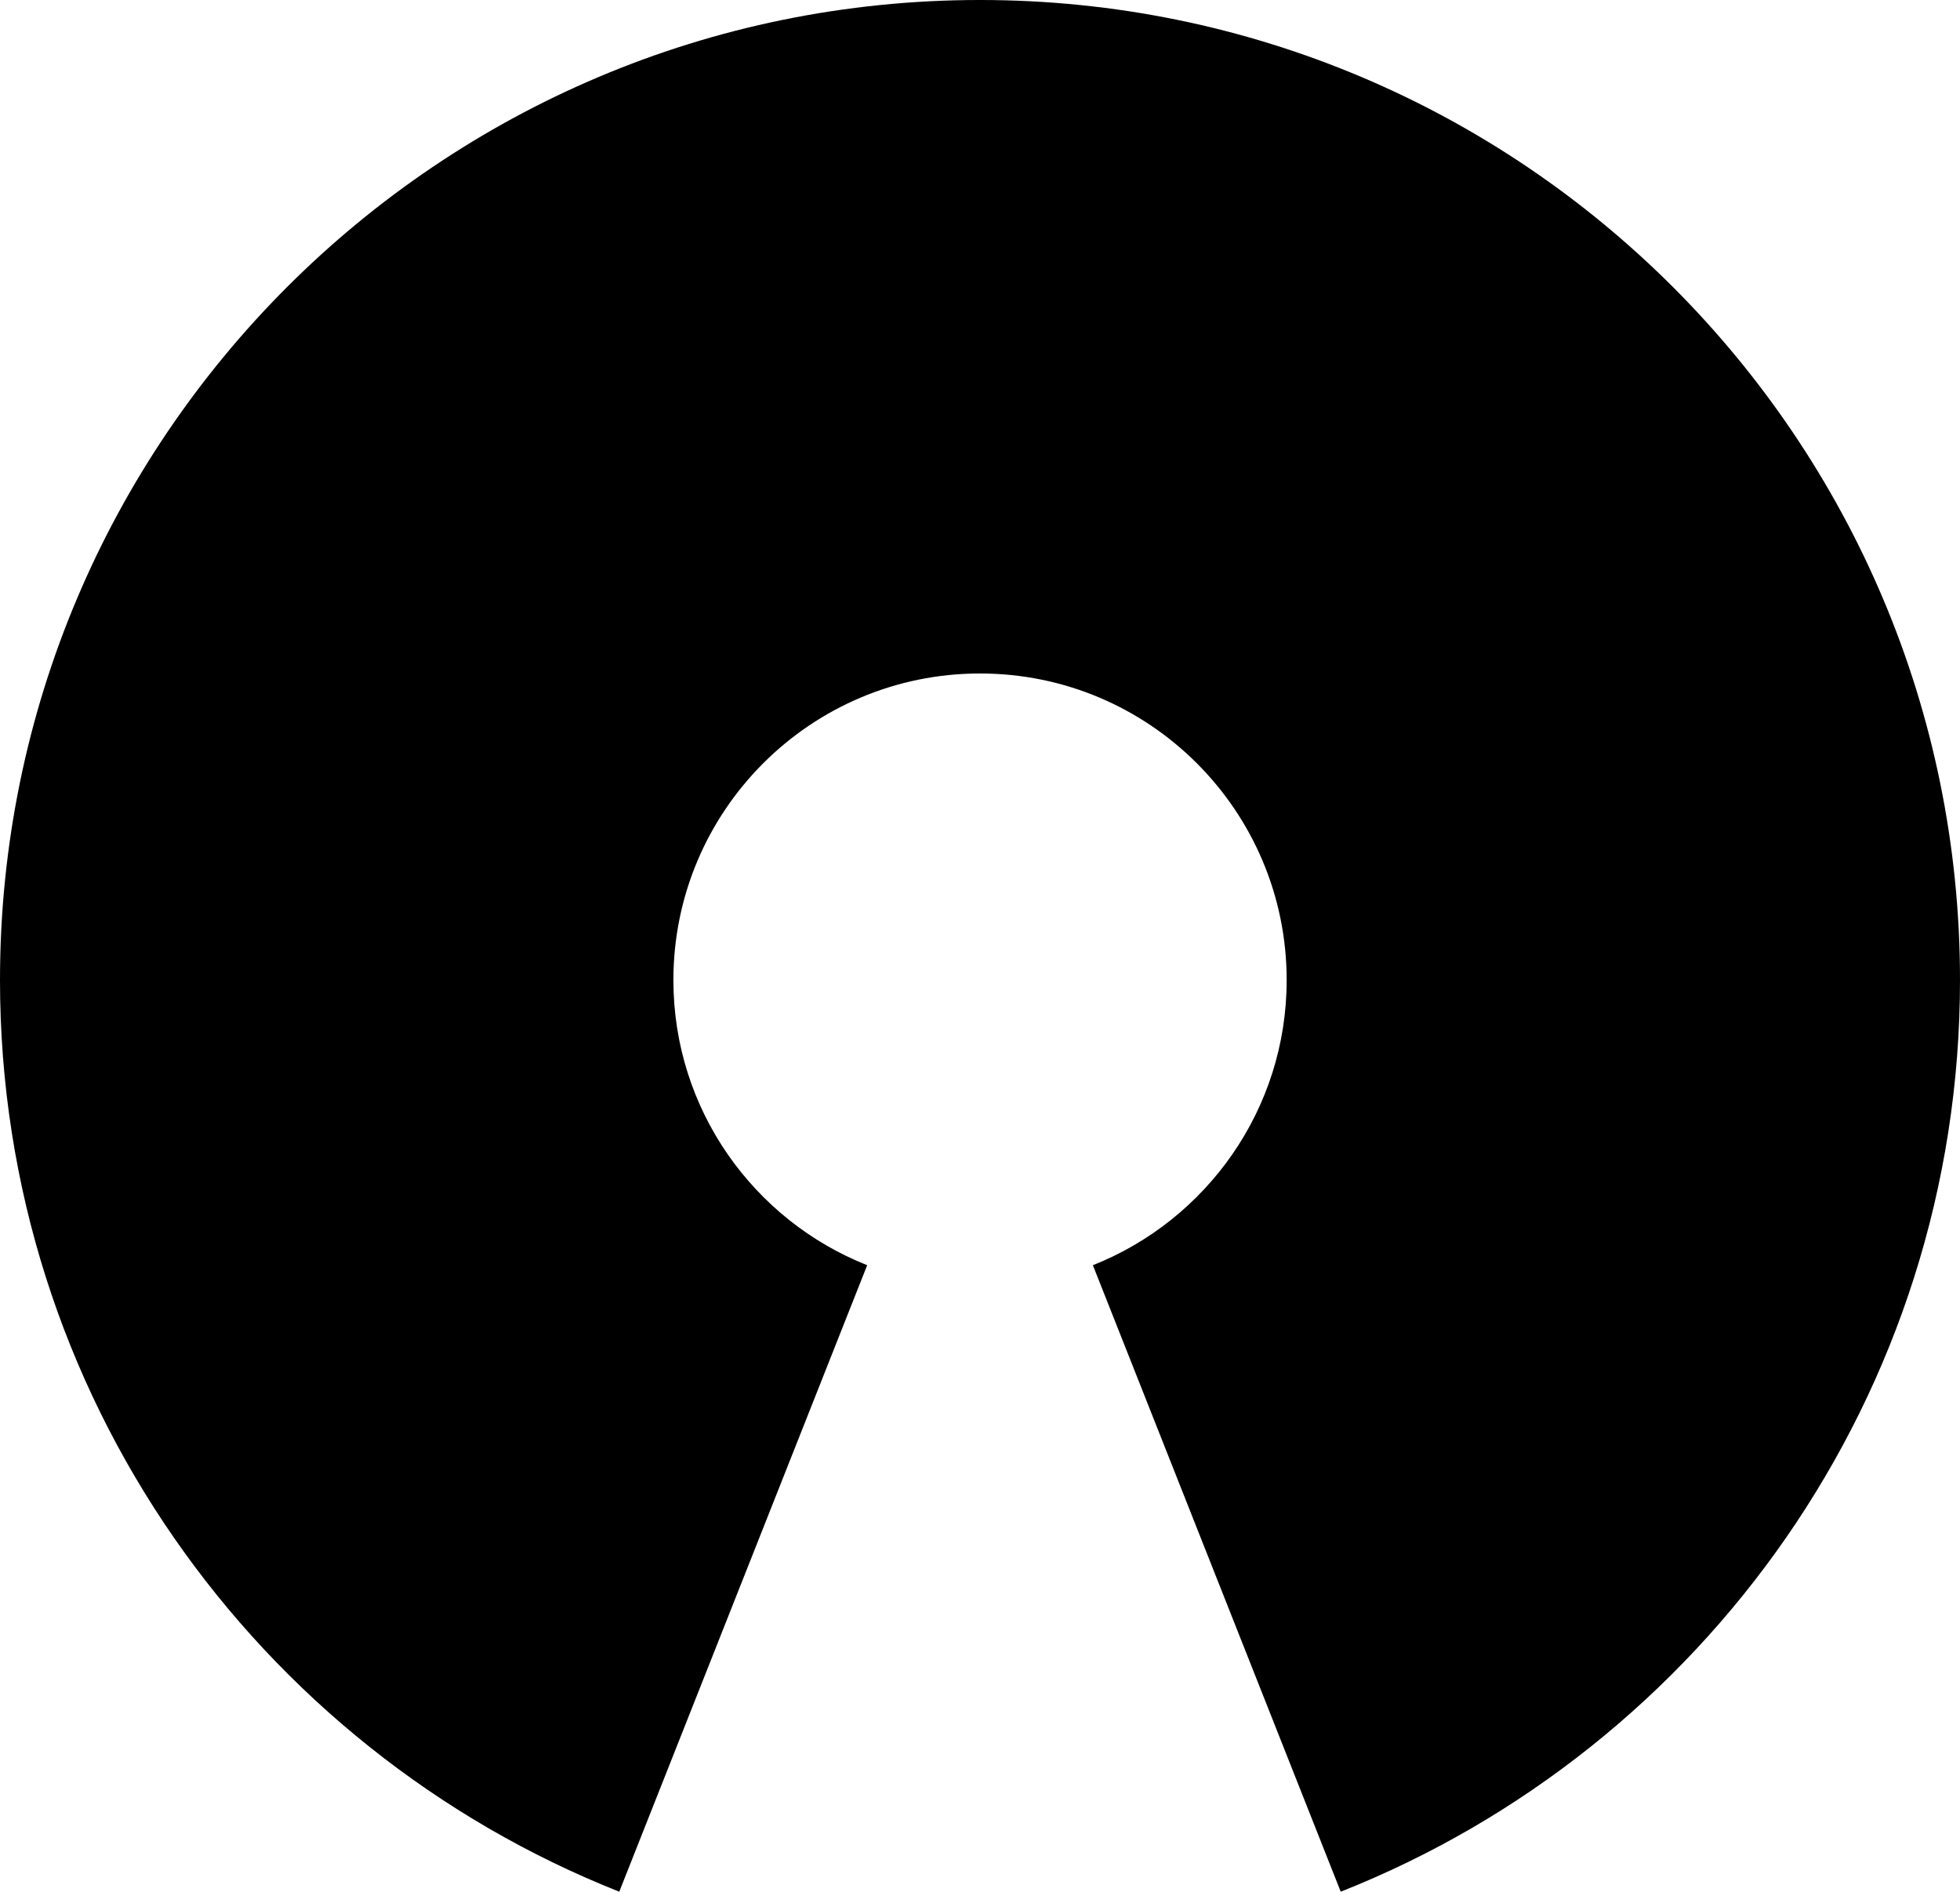
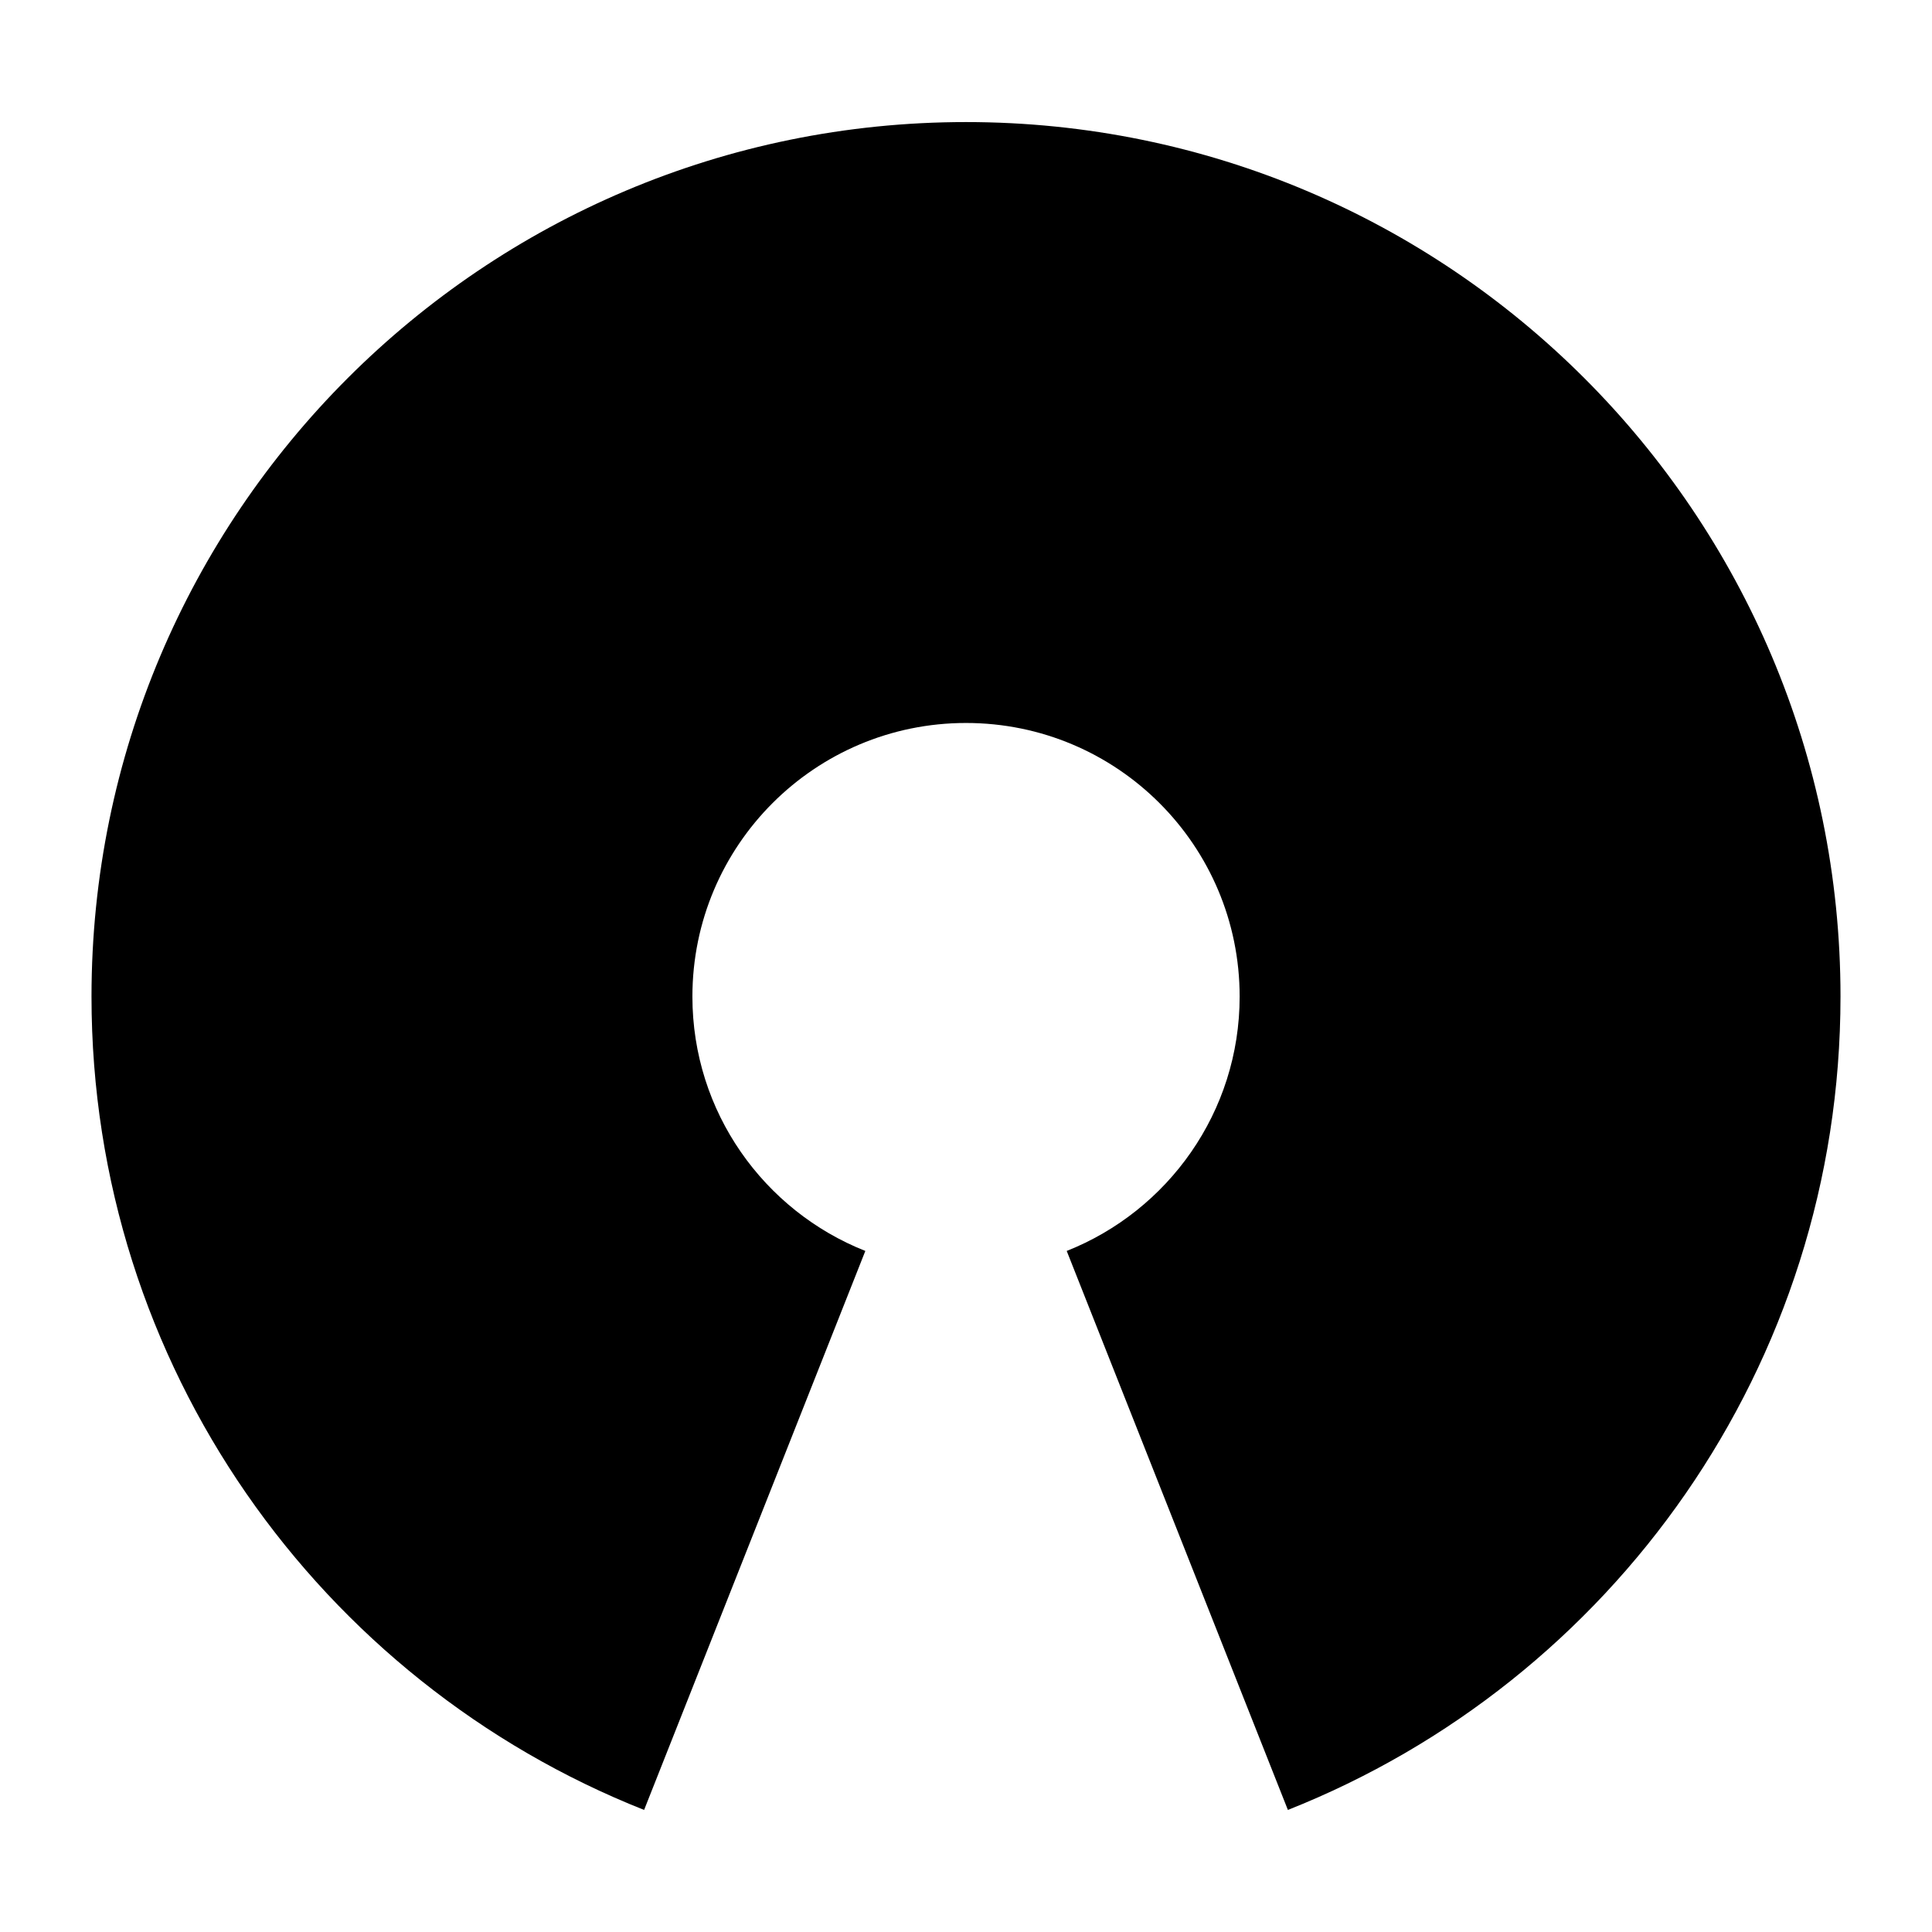
- <svg xmlns="http://www.w3.org/2000/svg" version="1.1" id="Capa_1" x="0px" y="0px" width="53.956" height="52.07" viewBox="0 0 222.58 214.557" enable-background="new 0 0 412.523 369.048" xml:space="preserve">
+ <svg xmlns="http://www.w3.org/2000/svg" version="1.1" id="Capa_1" x="0px" y="0px" width="100" height="100" viewBox="0 0 412.523 412.054" enable-background="new 0 0 412.523 369.048" xml:space="preserve">
  <defs id="defs7" />
-   <path d="M 222.58,111.168 C 222.58,49.702 172.76,-0.122 111.294,-0.122 49.829,-0.122 0,49.702 0,111.168 c 0,46.999 29.137,87.196 70.325,103.511 l 28.154,-71.138 c -12.888,-5.104 -22.007,-17.671 -22.007,-32.373 0,-19.229 15.592,-34.817 34.821,-34.817 19.23,0 34.822,15.588 34.822,34.817 0,14.702 -9.128,27.27 -22.007,32.373 l 28.146,71.138 c 41.197,-16.315 70.326,-56.512 70.326,-103.511 z" id="path3" style="fill:#000000" />
+   <path d="m 392.986,212.553 c 0,-103.129 -83.589,-186.724 -186.717,-186.724 -103.127,0 -186.731,83.596 -186.731,186.724 0,78.856 48.887,146.299 117.992,173.672 l 47.237,-119.356 c -21.624,-8.564 -36.924,-29.649 -36.924,-54.316 0,-32.263 26.161,-58.417 58.423,-58.417 32.264,0 58.425,26.154 58.425,58.417 0,24.667 -15.315,45.754 -36.924,54.316 l 47.224,119.356 c 69.121,-27.374 117.994,-94.817 117.994,-173.672 z" id="path3" style="fill:#000000" />
</svg>
